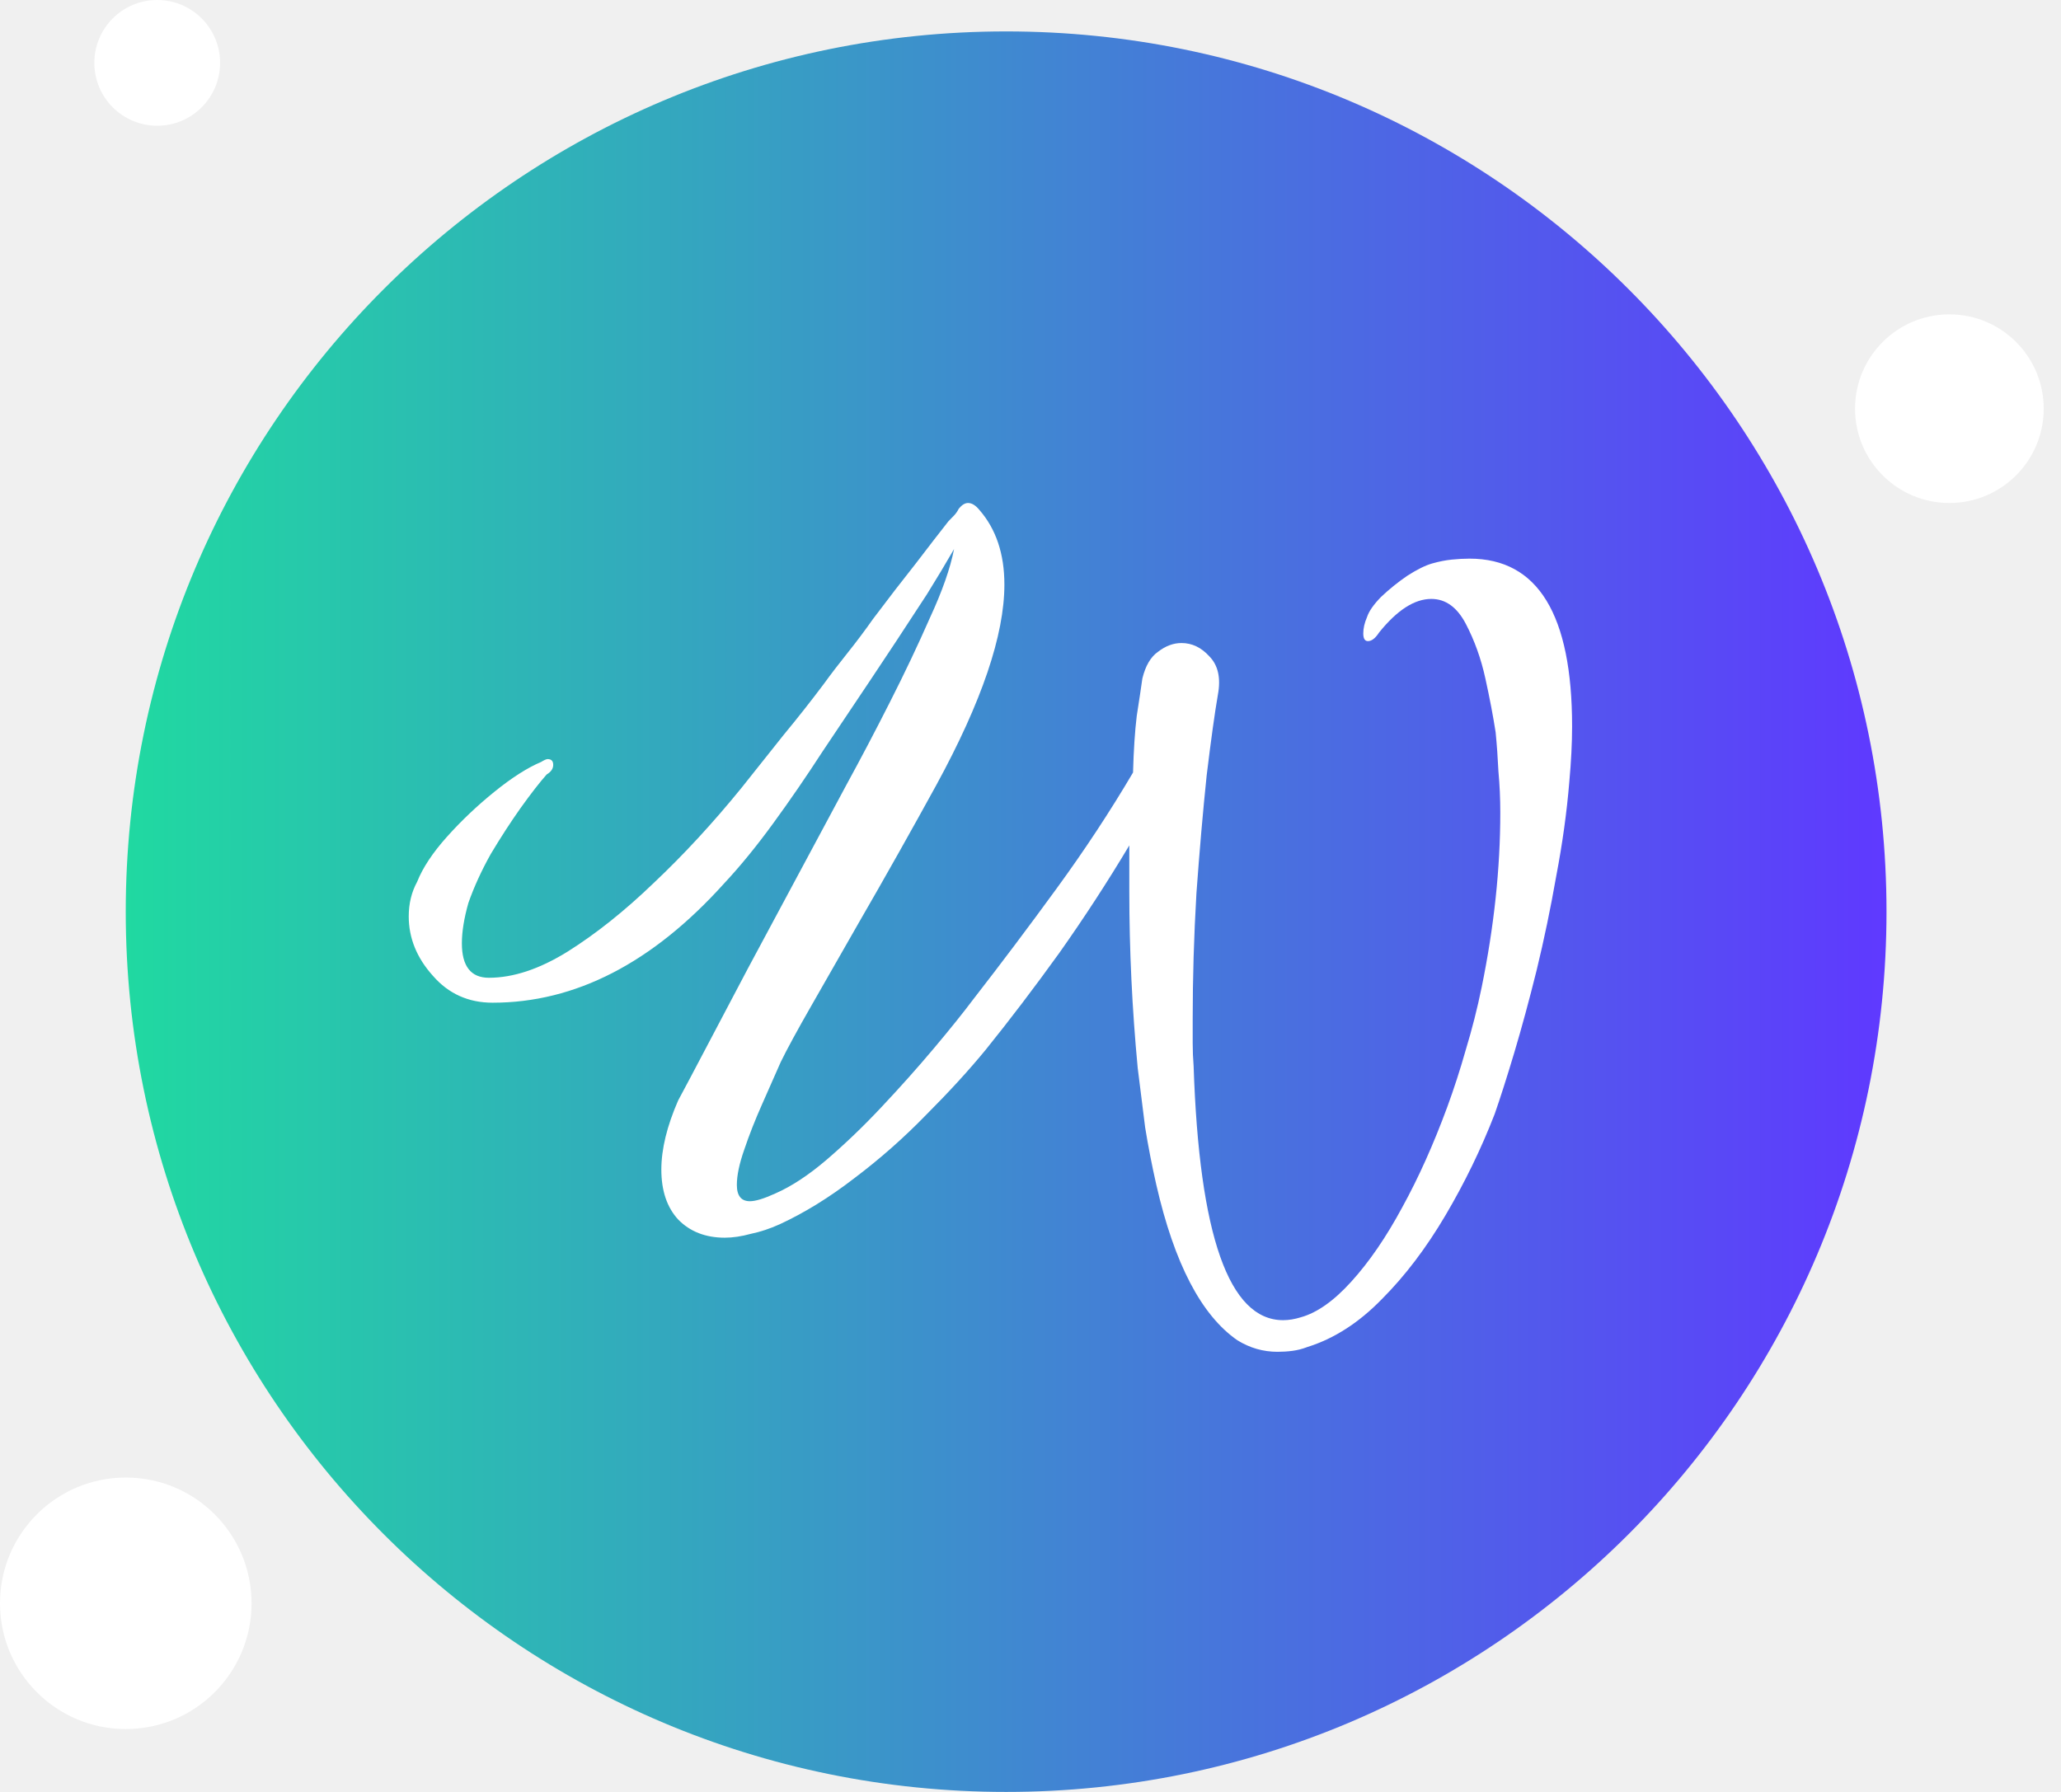
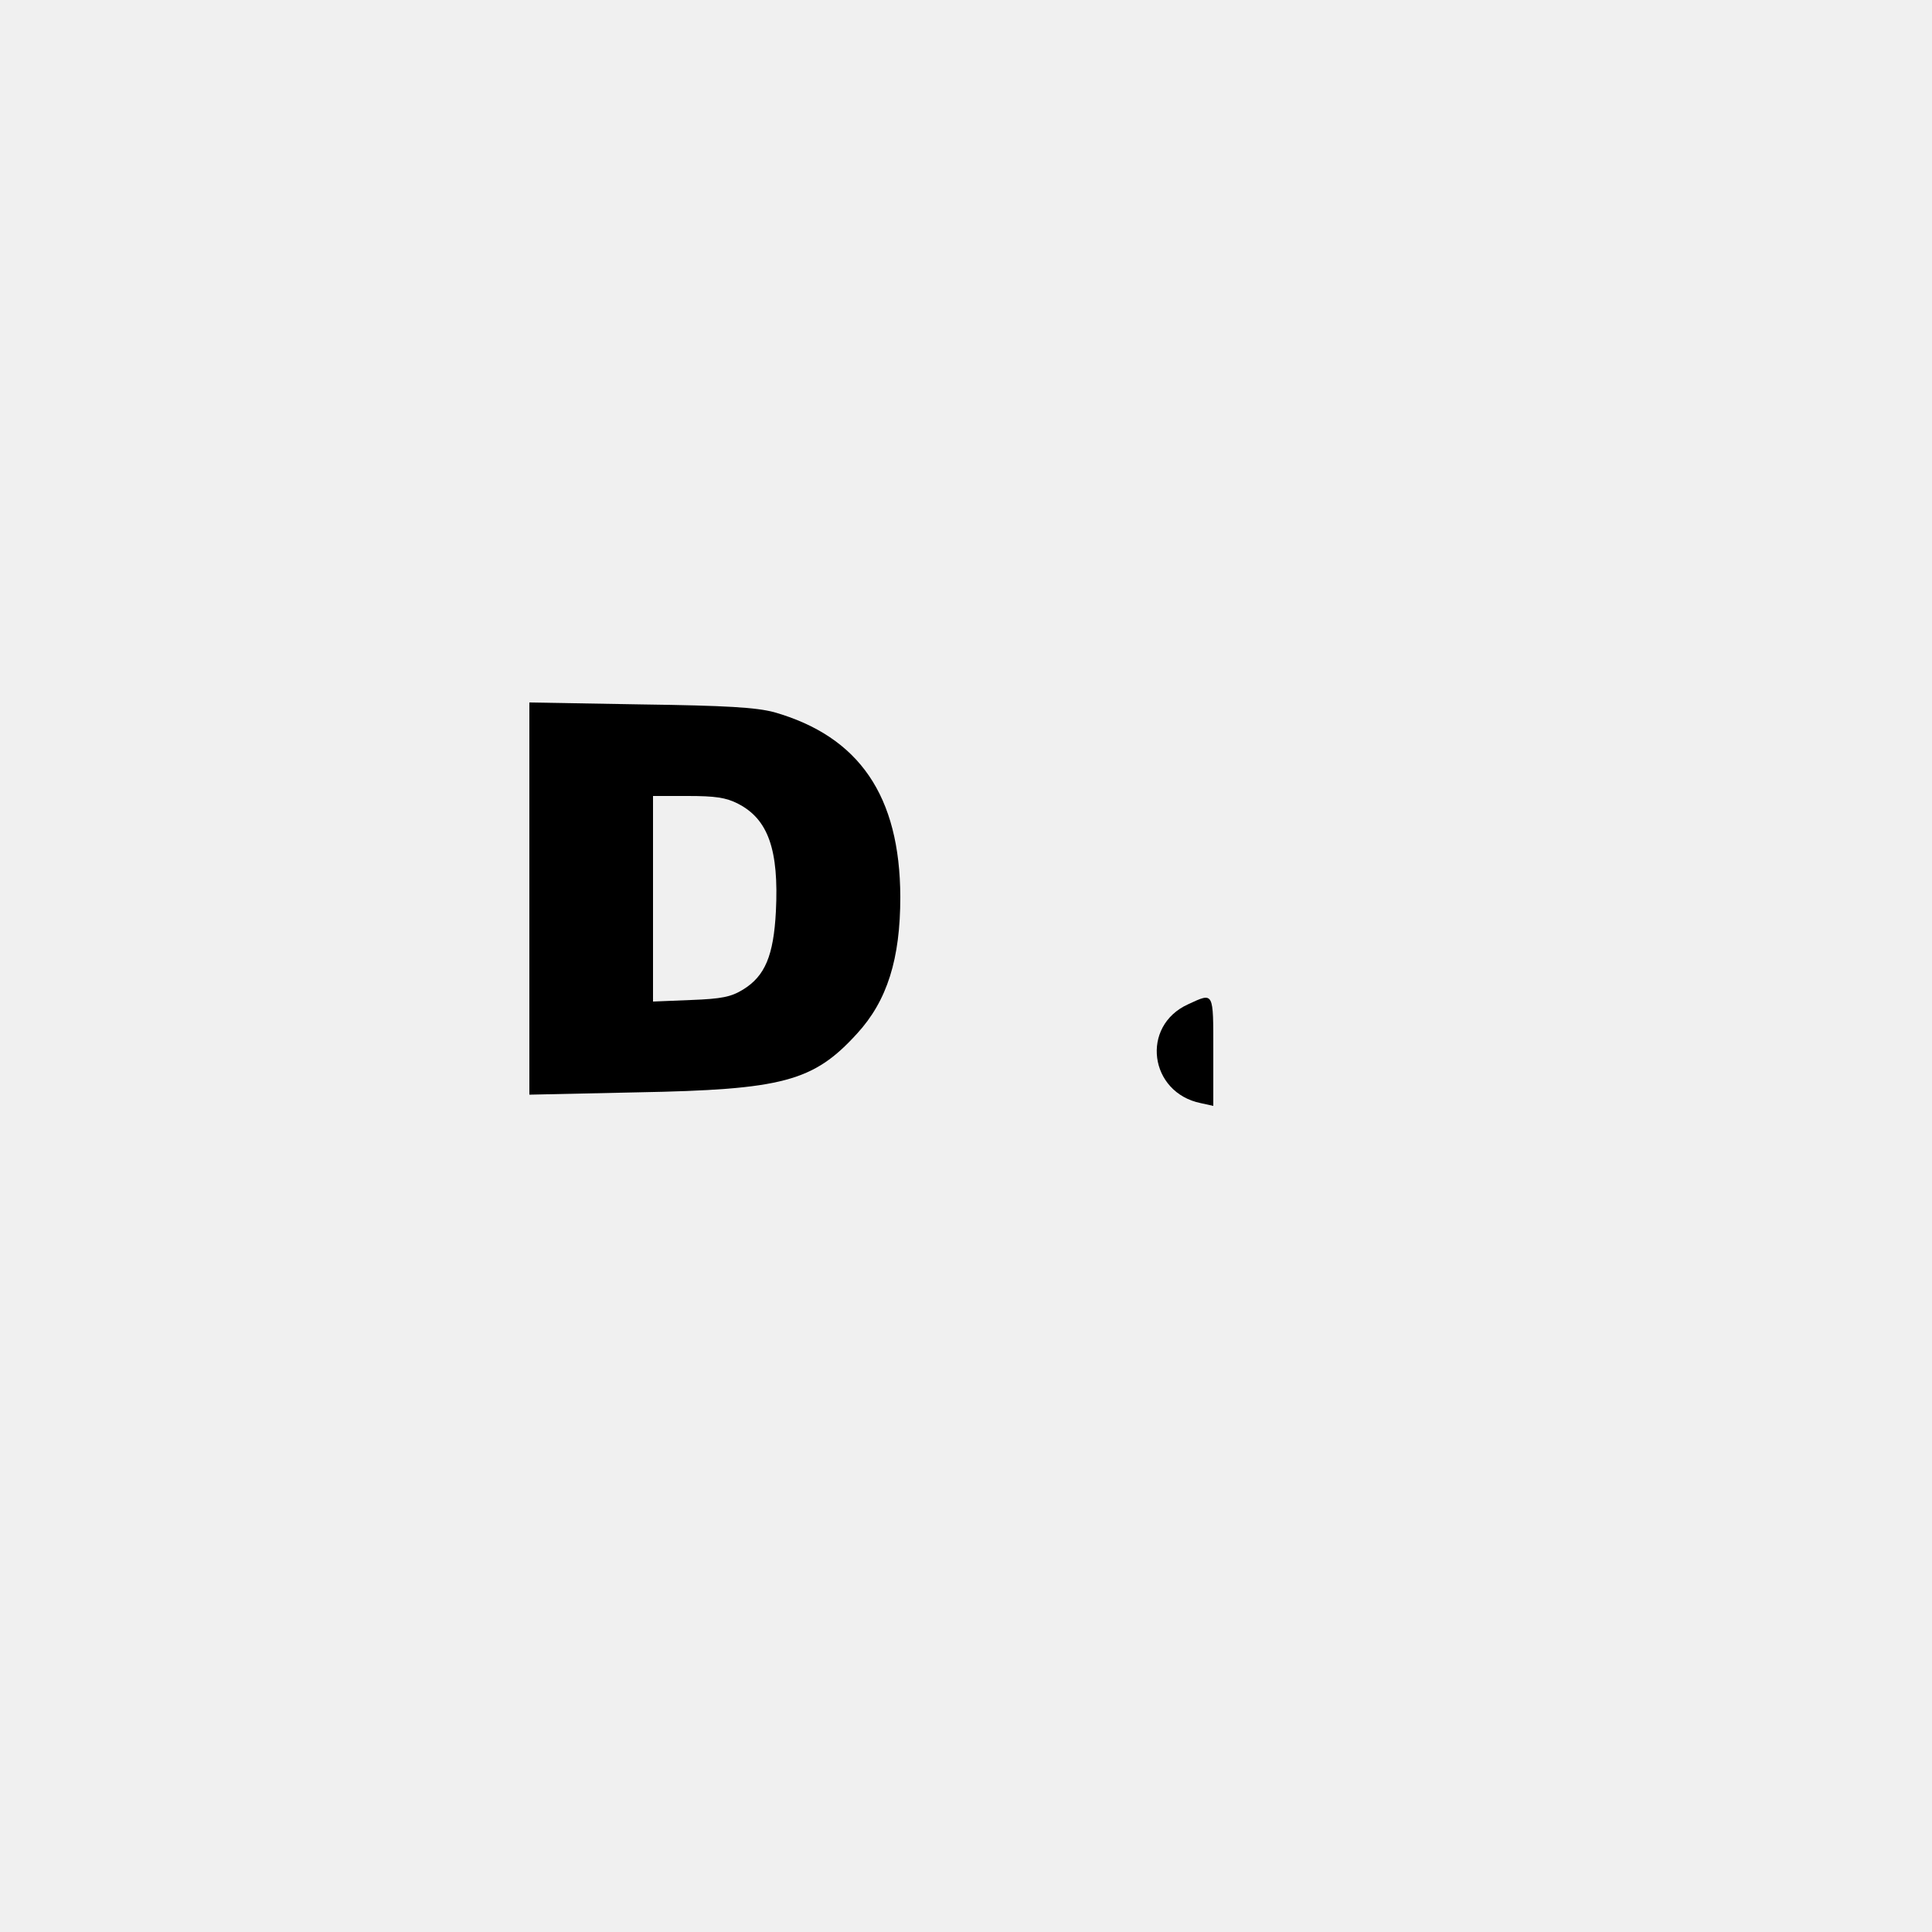
- <svg xmlns="http://www.w3.org/2000/svg" width="69" height="60" viewBox="0 0 69 60" fill="none">
-   <circle cx="33.684" cy="30.526" r="29.474" fill="url(#paint0_linear_1_5112)" />
-   <path d="M42.77 45.263C42.291 45.263 41.844 45.135 41.428 44.878C40.221 44.043 39.316 42.309 38.713 39.675C38.567 39.033 38.442 38.391 38.338 37.749C38.255 37.085 38.172 36.421 38.089 35.758C37.901 33.767 37.808 31.797 37.808 29.849C37.808 29.592 37.808 29.335 37.808 29.078C37.808 28.799 37.808 28.543 37.808 28.307C37.08 29.527 36.299 30.726 35.467 31.904C34.635 33.06 33.813 34.141 33.002 35.147C32.44 35.833 31.774 36.56 31.004 37.331C30.255 38.102 29.454 38.808 28.601 39.451C27.769 40.093 26.937 40.607 26.105 40.992C25.772 41.142 25.449 41.249 25.137 41.313C24.825 41.399 24.534 41.442 24.264 41.442C23.619 41.442 23.098 41.238 22.703 40.832C22.329 40.425 22.141 39.868 22.141 39.162C22.141 38.477 22.329 37.706 22.703 36.849C22.911 36.464 23.223 35.875 23.639 35.083C24.055 34.291 24.524 33.403 25.044 32.418L28.352 26.252C28.809 25.417 29.288 24.507 29.787 23.522C30.287 22.537 30.734 21.595 31.129 20.696C31.545 19.797 31.816 19.026 31.941 18.384C31.67 18.855 31.369 19.358 31.036 19.893C30.703 20.407 30.36 20.931 30.006 21.467L29.132 22.783C28.633 23.533 28.102 24.325 27.54 25.16C26.999 25.995 26.448 26.798 25.886 27.568C25.325 28.339 24.773 29.014 24.232 29.592C21.84 32.246 19.26 33.574 16.493 33.574C15.681 33.574 15.016 33.274 14.495 32.675C13.954 32.075 13.684 31.411 13.684 30.683C13.684 30.255 13.778 29.87 13.965 29.527C14.152 29.056 14.485 28.553 14.964 28.018C15.442 27.483 15.973 26.98 16.555 26.509C17.138 26.038 17.658 25.706 18.116 25.513C18.22 25.449 18.292 25.417 18.334 25.417C18.459 25.417 18.521 25.481 18.521 25.61C18.521 25.738 18.448 25.845 18.303 25.931C18.074 26.188 17.783 26.562 17.429 27.055C17.096 27.526 16.763 28.039 16.43 28.596C16.118 29.153 15.869 29.699 15.681 30.234C15.536 30.748 15.463 31.197 15.463 31.583C15.463 32.353 15.765 32.739 16.368 32.739C17.179 32.739 18.053 32.45 18.989 31.872C19.947 31.272 20.914 30.502 21.892 29.559C22.89 28.617 23.868 27.558 24.825 26.38C25.304 25.781 25.772 25.192 26.23 24.614C26.708 24.036 27.155 23.468 27.572 22.912C27.821 22.569 28.092 22.216 28.383 21.852C28.674 21.488 28.955 21.113 29.226 20.728C29.725 20.064 30.203 19.444 30.661 18.866C31.119 18.266 31.483 17.795 31.753 17.453C31.816 17.388 31.878 17.324 31.941 17.26C32.003 17.195 32.055 17.121 32.097 17.035C32.201 16.907 32.305 16.842 32.409 16.842C32.534 16.842 32.658 16.917 32.783 17.067C33.345 17.709 33.626 18.544 33.626 19.572C33.626 21.263 32.867 23.501 31.348 26.284C30.973 26.969 30.557 27.718 30.099 28.532C29.642 29.345 29.184 30.148 28.726 30.94C28.165 31.925 27.644 32.835 27.166 33.67C26.687 34.505 26.344 35.137 26.136 35.565C25.949 35.993 25.741 36.464 25.512 36.978C25.283 37.492 25.085 37.995 24.919 38.487C24.753 38.958 24.669 39.354 24.669 39.675C24.669 40.039 24.815 40.221 25.106 40.221C25.293 40.221 25.574 40.136 25.949 39.965C26.49 39.729 27.062 39.354 27.665 38.84C28.289 38.305 28.903 37.717 29.506 37.074C30.131 36.41 30.713 35.758 31.254 35.115C31.795 34.473 32.242 33.916 32.596 33.445C33.511 32.268 34.437 31.037 35.373 29.752C36.31 28.468 37.163 27.172 37.933 25.866C37.953 25.117 37.995 24.485 38.057 23.972C38.141 23.436 38.203 23.019 38.245 22.719C38.349 22.291 38.526 21.991 38.775 21.82C39.025 21.627 39.285 21.531 39.555 21.531C39.909 21.531 40.221 21.681 40.492 21.981C40.783 22.28 40.877 22.709 40.773 23.265C40.669 23.865 40.544 24.764 40.398 25.963C40.273 27.162 40.159 28.478 40.055 29.913C39.971 31.347 39.93 32.749 39.93 34.12C39.93 34.398 39.93 34.666 39.93 34.923C39.93 35.179 39.94 35.436 39.961 35.693C40.148 41.367 41.147 44.204 42.957 44.204C43.144 44.204 43.342 44.172 43.55 44.107C44.091 43.957 44.653 43.561 45.235 42.919C45.839 42.255 46.411 41.42 46.952 40.414C47.493 39.429 47.992 38.316 48.45 37.074C48.678 36.453 48.886 35.811 49.074 35.147C49.282 34.462 49.459 33.767 49.604 33.06C50.02 31.026 50.228 29.078 50.228 27.215C50.228 26.744 50.208 26.284 50.166 25.834C50.145 25.385 50.114 24.946 50.072 24.518C49.989 23.982 49.875 23.383 49.729 22.719C49.584 22.055 49.365 21.445 49.074 20.889C48.782 20.332 48.398 20.054 47.919 20.054C47.357 20.054 46.775 20.428 46.171 21.178C46.047 21.37 45.922 21.467 45.797 21.467C45.693 21.467 45.641 21.381 45.641 21.21C45.641 21.038 45.682 20.857 45.766 20.664C45.828 20.471 45.984 20.246 46.234 19.989C46.504 19.733 46.796 19.497 47.108 19.283C47.441 19.069 47.721 18.93 47.95 18.866C48.179 18.801 48.398 18.758 48.606 18.737C48.814 18.716 49.011 18.705 49.199 18.705C51.487 18.705 52.632 20.578 52.632 24.325C52.632 24.881 52.6 25.502 52.538 26.188C52.455 27.194 52.309 28.243 52.101 29.335C51.914 30.405 51.695 31.454 51.446 32.482C51.196 33.488 50.946 34.409 50.697 35.244C50.447 36.079 50.228 36.764 50.041 37.299C49.584 38.477 49.032 39.611 48.387 40.703C47.742 41.795 47.035 42.726 46.265 43.497C45.495 44.289 44.663 44.824 43.768 45.103C43.602 45.167 43.435 45.21 43.269 45.231C43.103 45.253 42.936 45.263 42.77 45.263Z" fill="white" />
-   <circle cx="65.263" cy="13.684" r="3.158" fill="white" />
-   <circle cx="5.263" cy="2.105" r="2.105" fill="white" />
-   <circle cx="4.211" cy="53.684" r="4.211" fill="white" />
-   <defs>
-     <linearGradient id="paint0_linear_1_5112" x1="4.21" y1="30.526" x2="63.158" y2="30.526" gradientUnits="userSpaceOnUse">
-       <stop stop-color="#20D9A1" />
-       <stop offset="1" stop-color="#5F39FF" />
-     </linearGradient>
-   </defs>
+ <svg xmlns="http://www.w3.org/2000/svg" version="1.0" width="500pt" height="500pt" viewBox="0 0 500 500" preserveAspectRatio="xMidYMid meet">
+   <g transform="translate(0,500) scale(0.1,-0.1)" fill="#000000" stroke="none">
+     <path d="M1370 2675 l0 -508 278 6 c378 7 457 28 570 152 78 85 112 193 112 354 -1 261 -106 415 -327 478 -46 12 -120 17 -345 20 l-288 5 0 -507z m540 245 c78 -40 106 -119 98 -279 -6 -114 -28 -167 -85 -202 -31 -19 -55 -24 -135 -27 l-98 -4 0 266 0 266 90 0 c71 0 99 -4 130 -20z" />
+     <path d="M3075 2401 c-124 -56 -101 -229 33 -256 l32 -7 0 141 c0 156 2 153 -65 122z" />
+   </g>
</svg>
